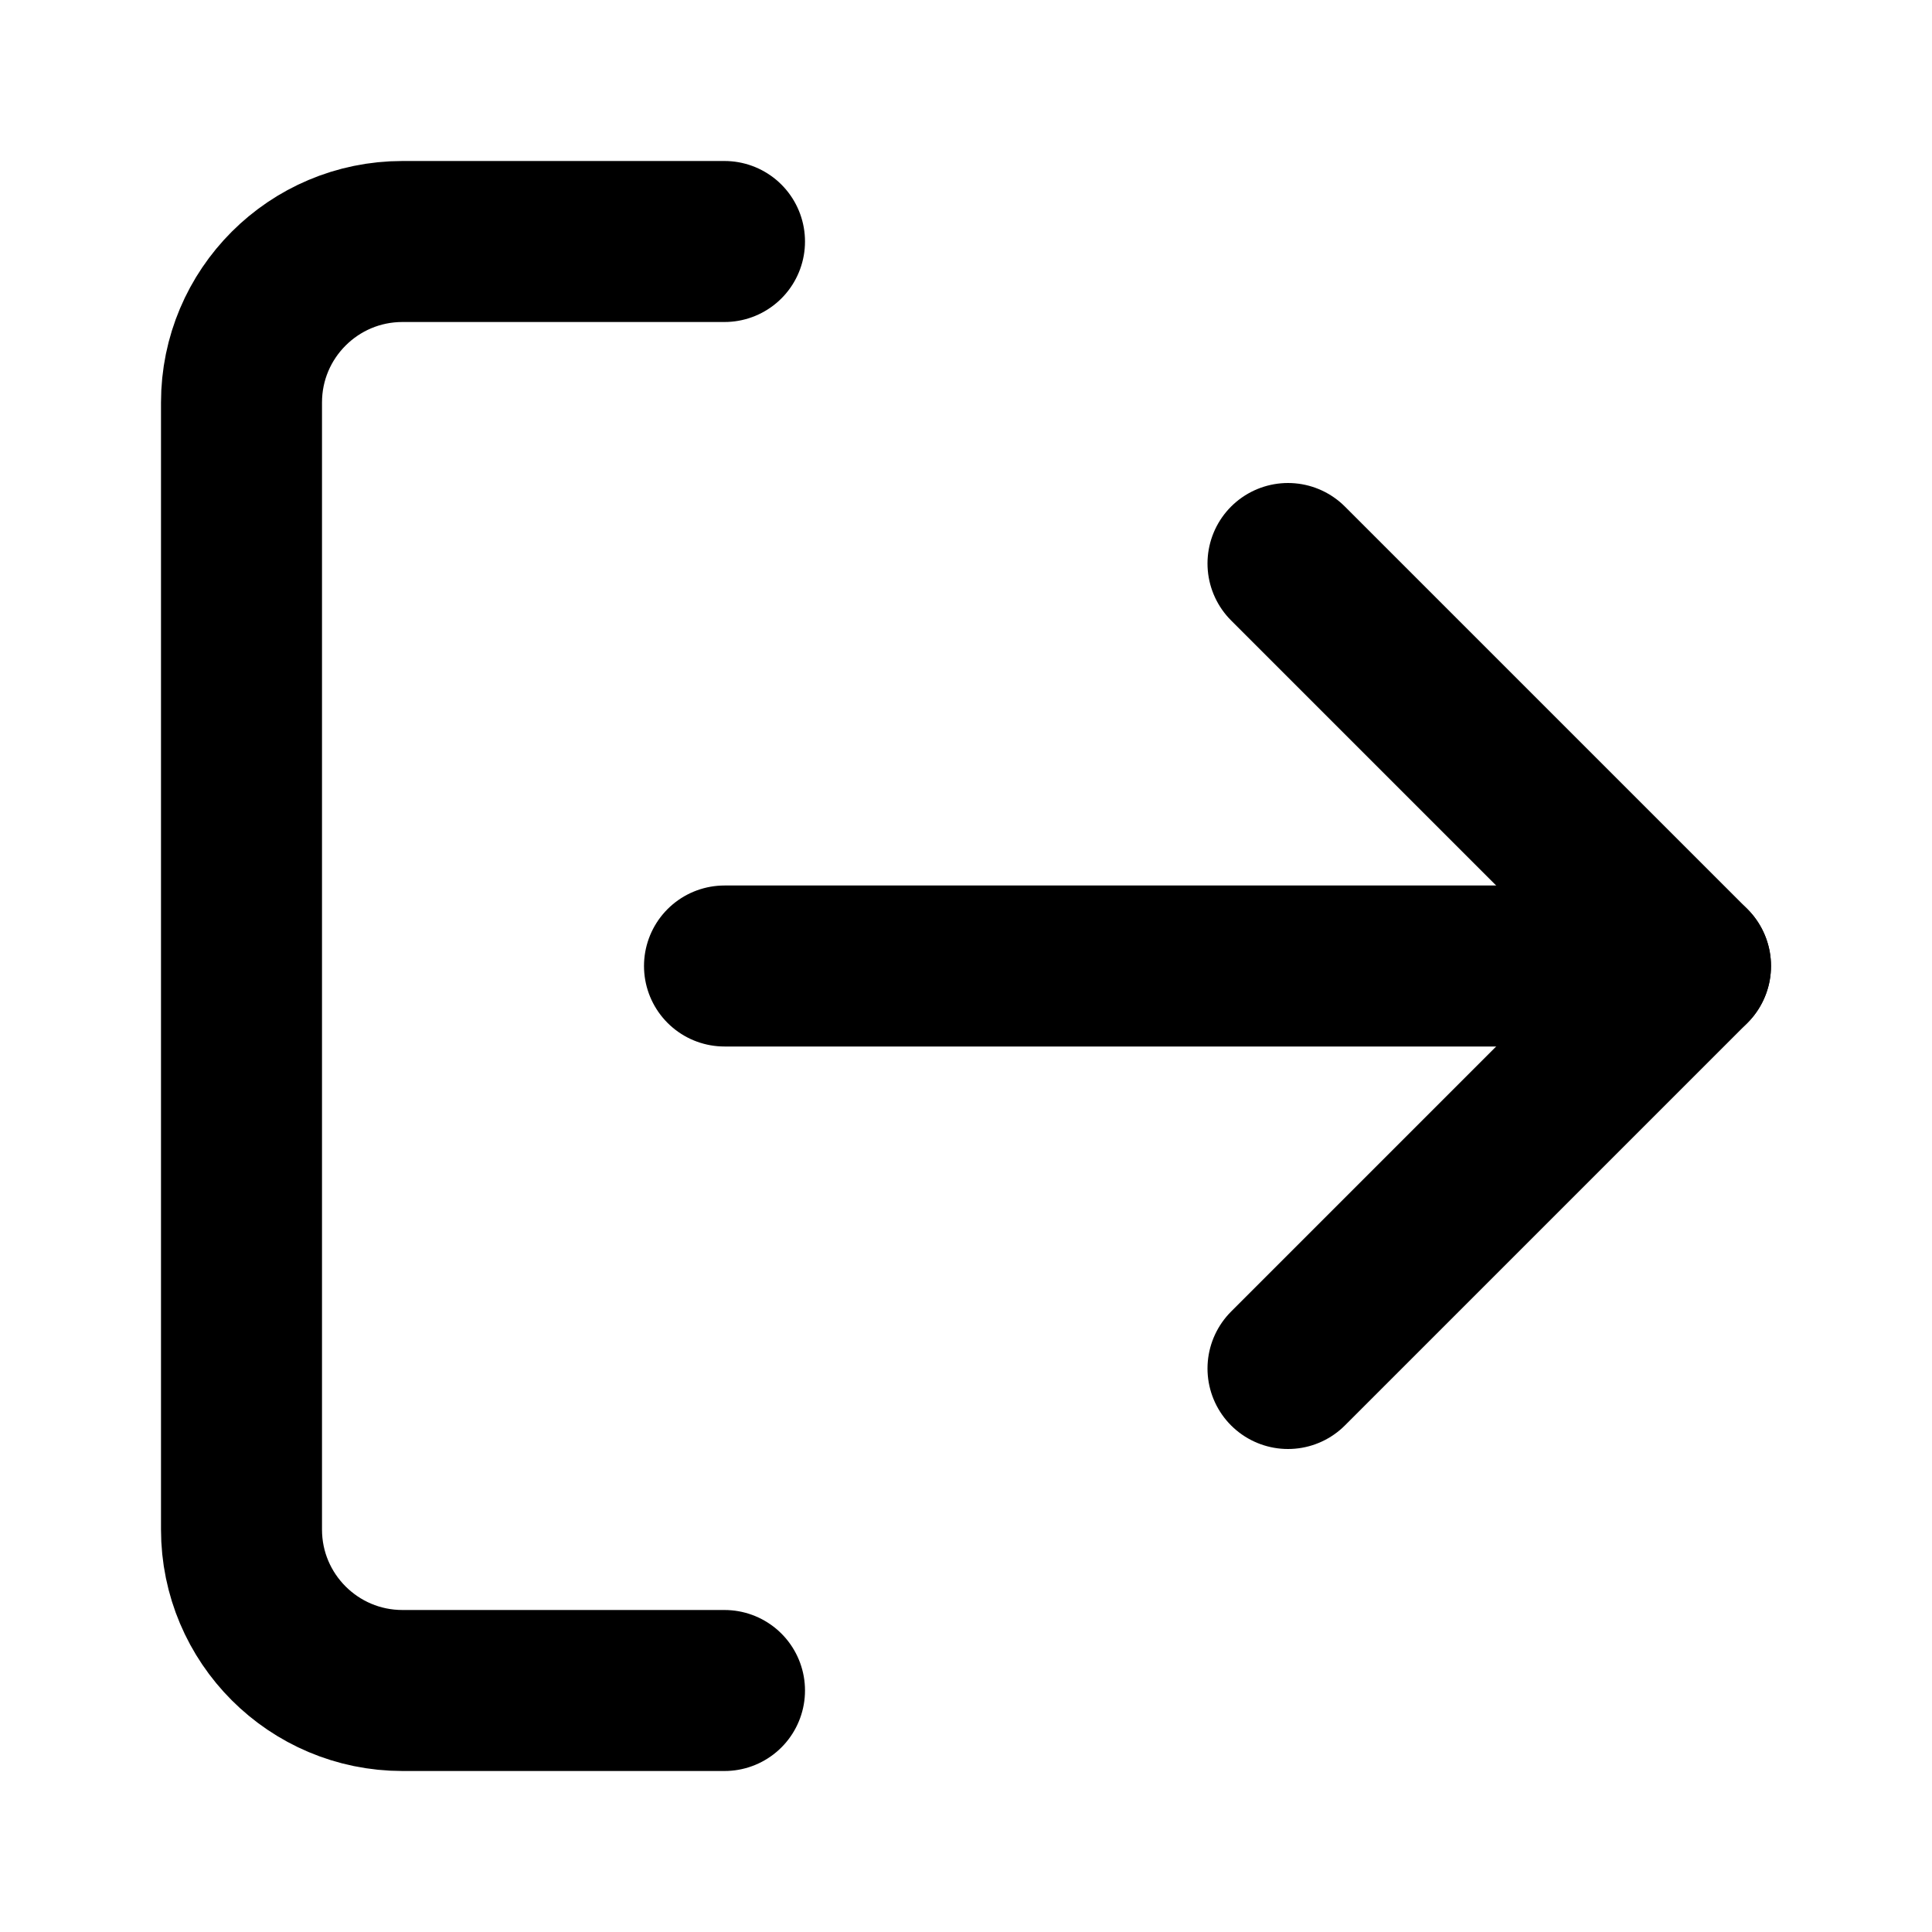
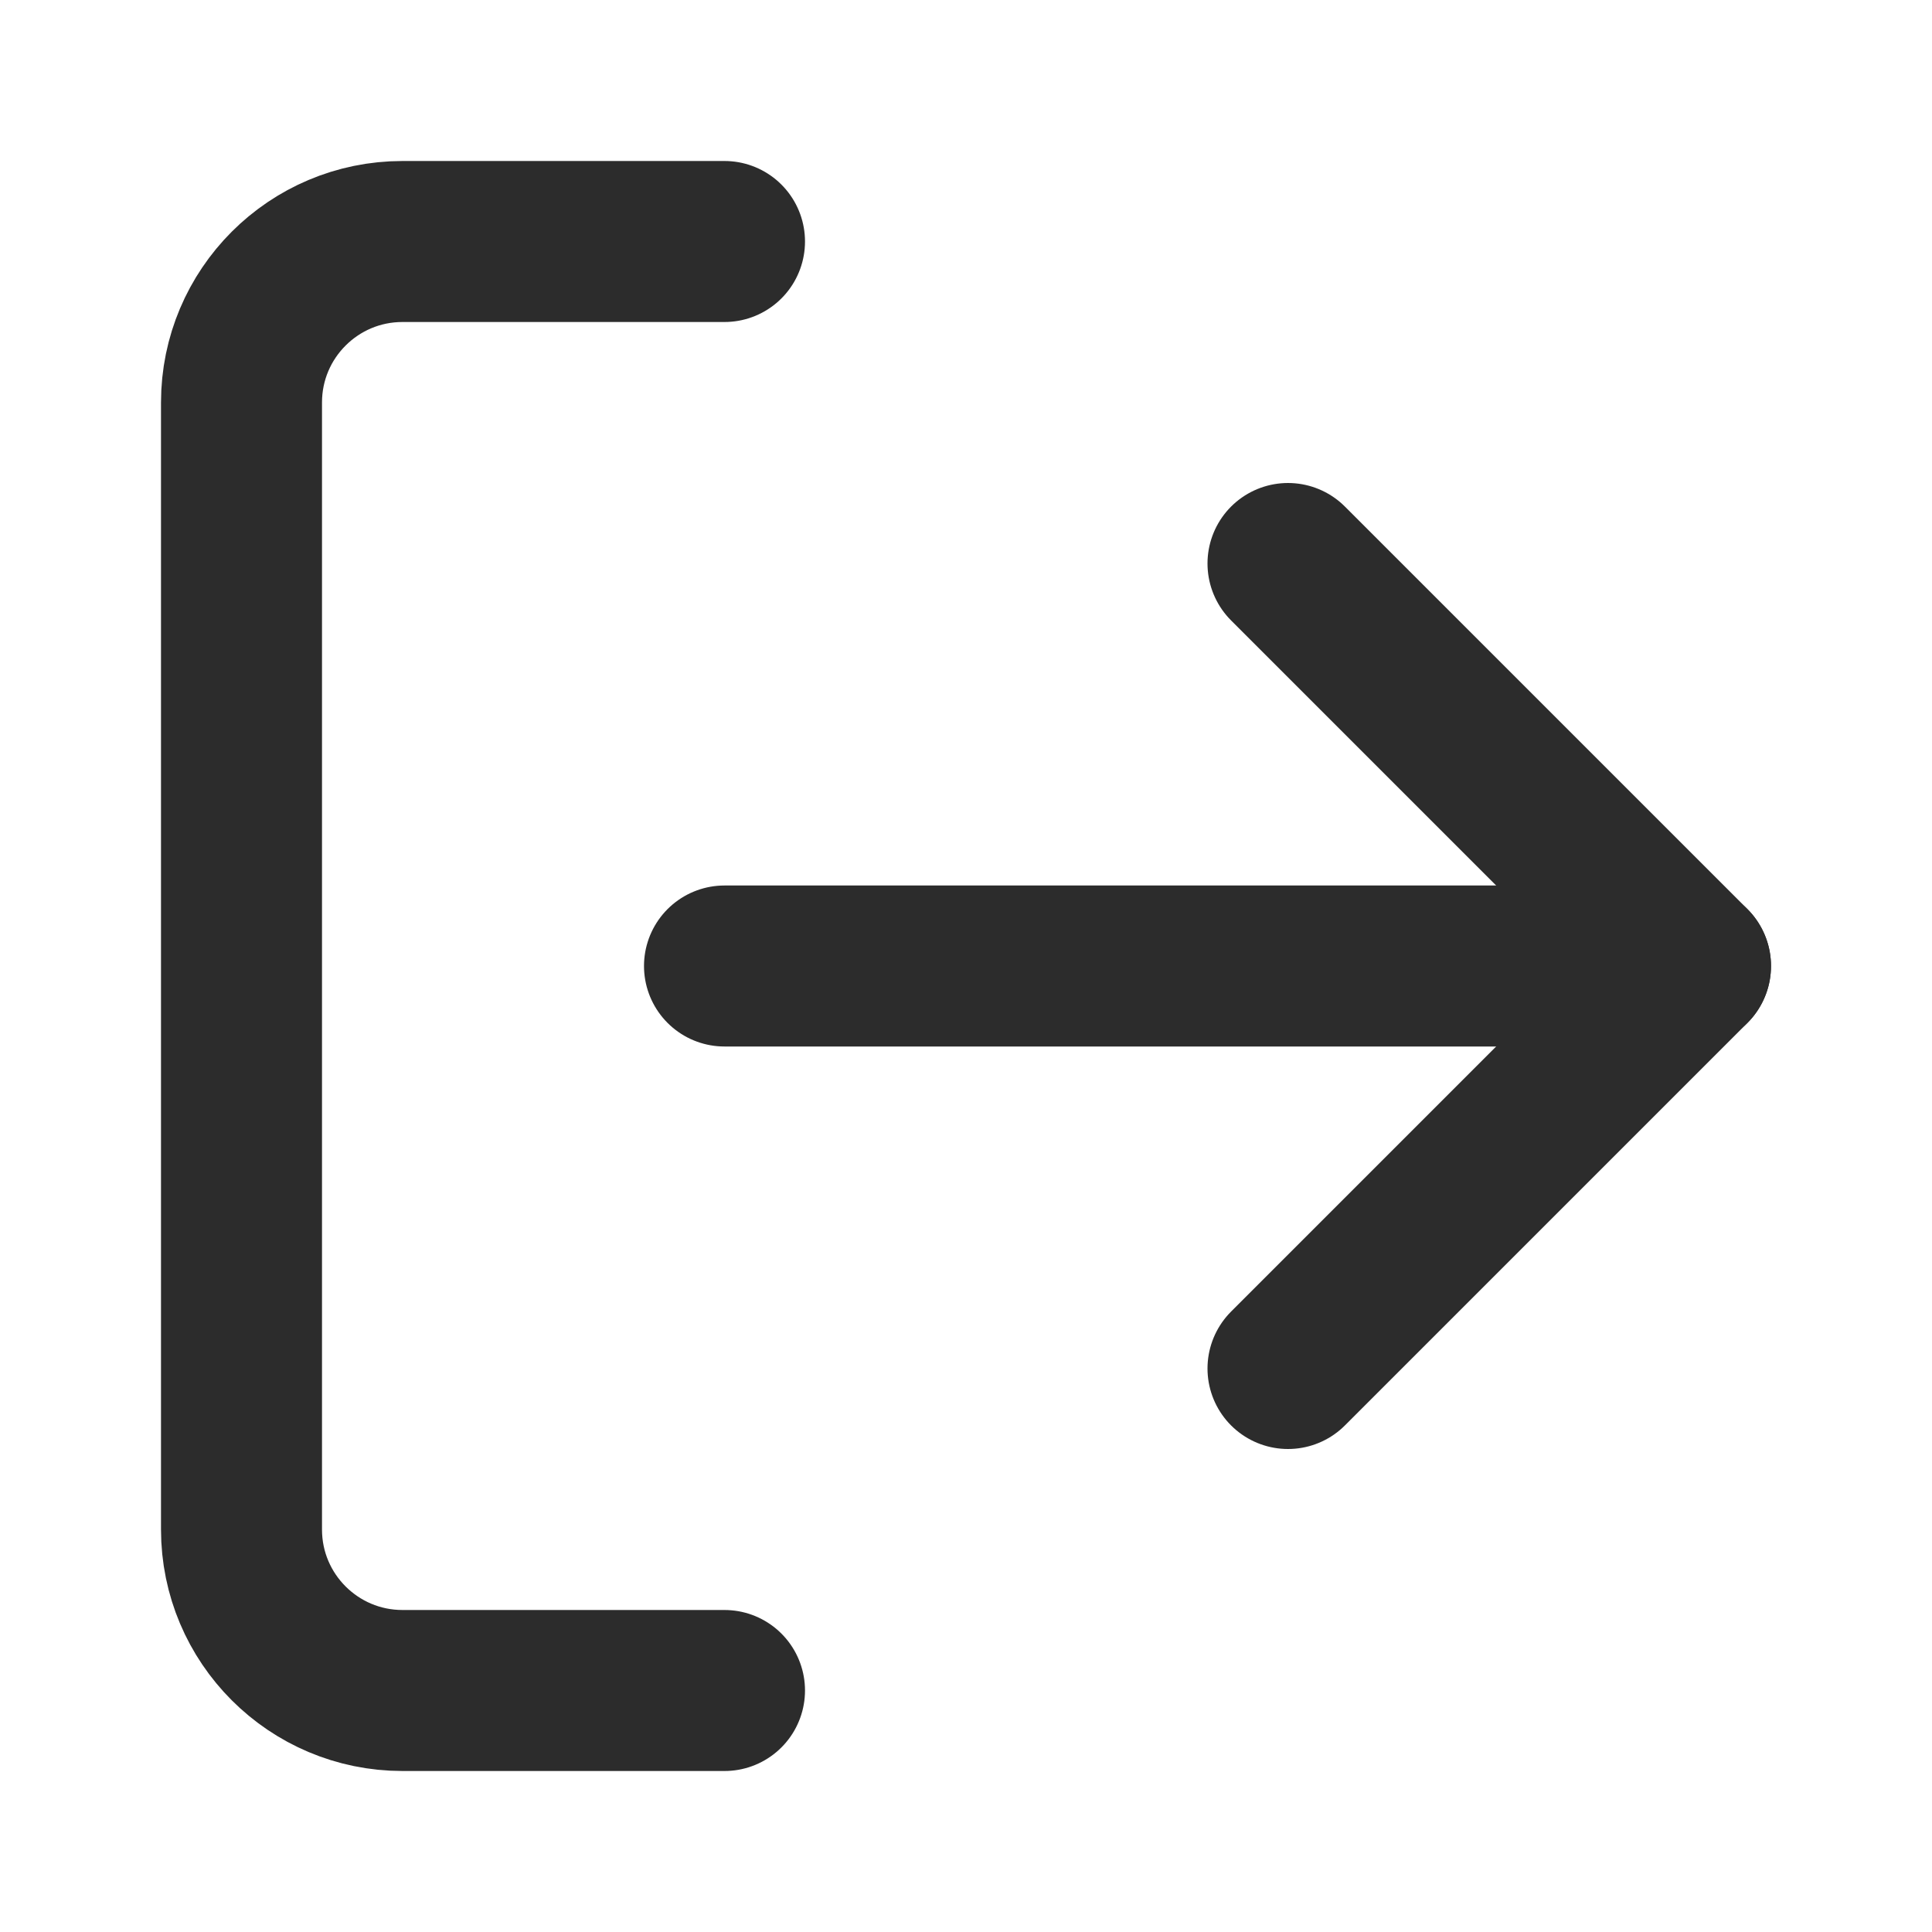
- <svg xmlns="http://www.w3.org/2000/svg" width="24" height="24" viewBox="0 0 24 24" fill="none" stroke="currentColor" stroke-width="2" stroke-linecap="round" stroke-linejoin="round">
+ <svg xmlns="http://www.w3.org/2000/svg" width="24" height="24" viewBox="0 0 24 24" fill="none" stroke="#2c2c2c" stroke-width="2" stroke-linecap="round" stroke-linejoin="round">
  <path d="M9 21H5a2 2 0 0 1-2-2V5a2 2 0 0 1 2-2h4" />
  <polyline points="16 17 21 12 16 7" />
  <line x1="21" y1="12" x2="9" y2="12" />
</svg>
